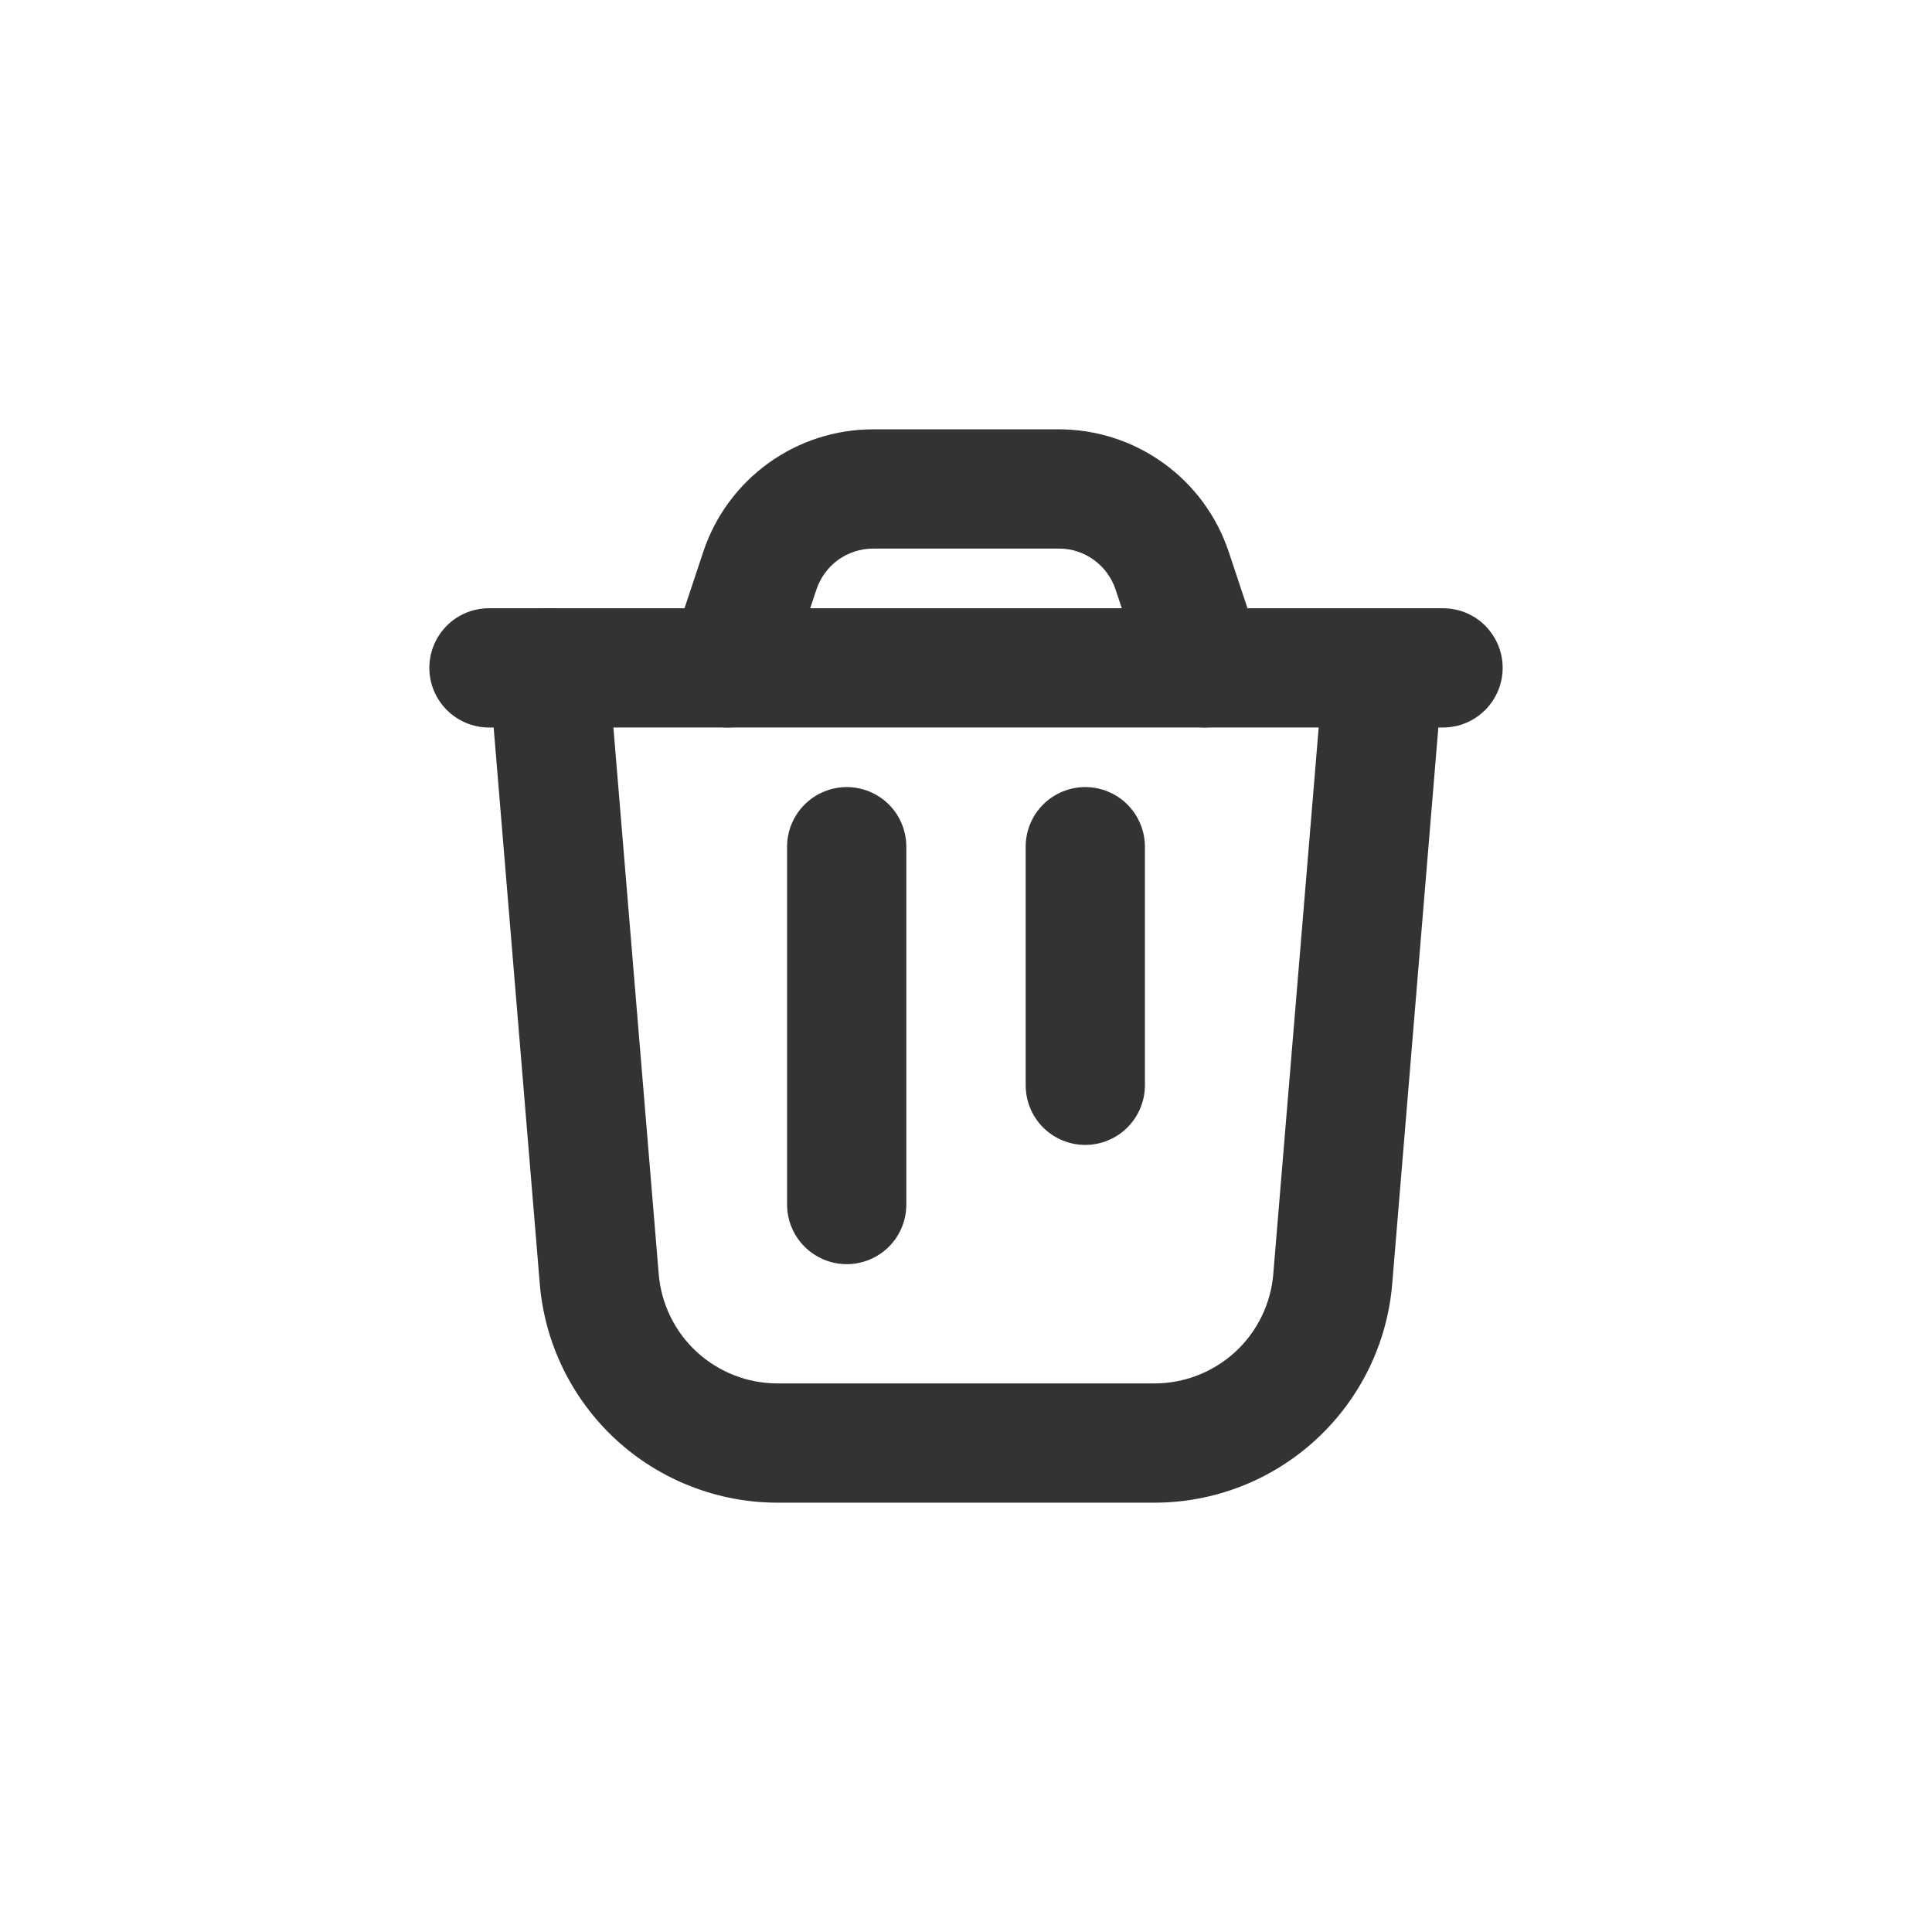
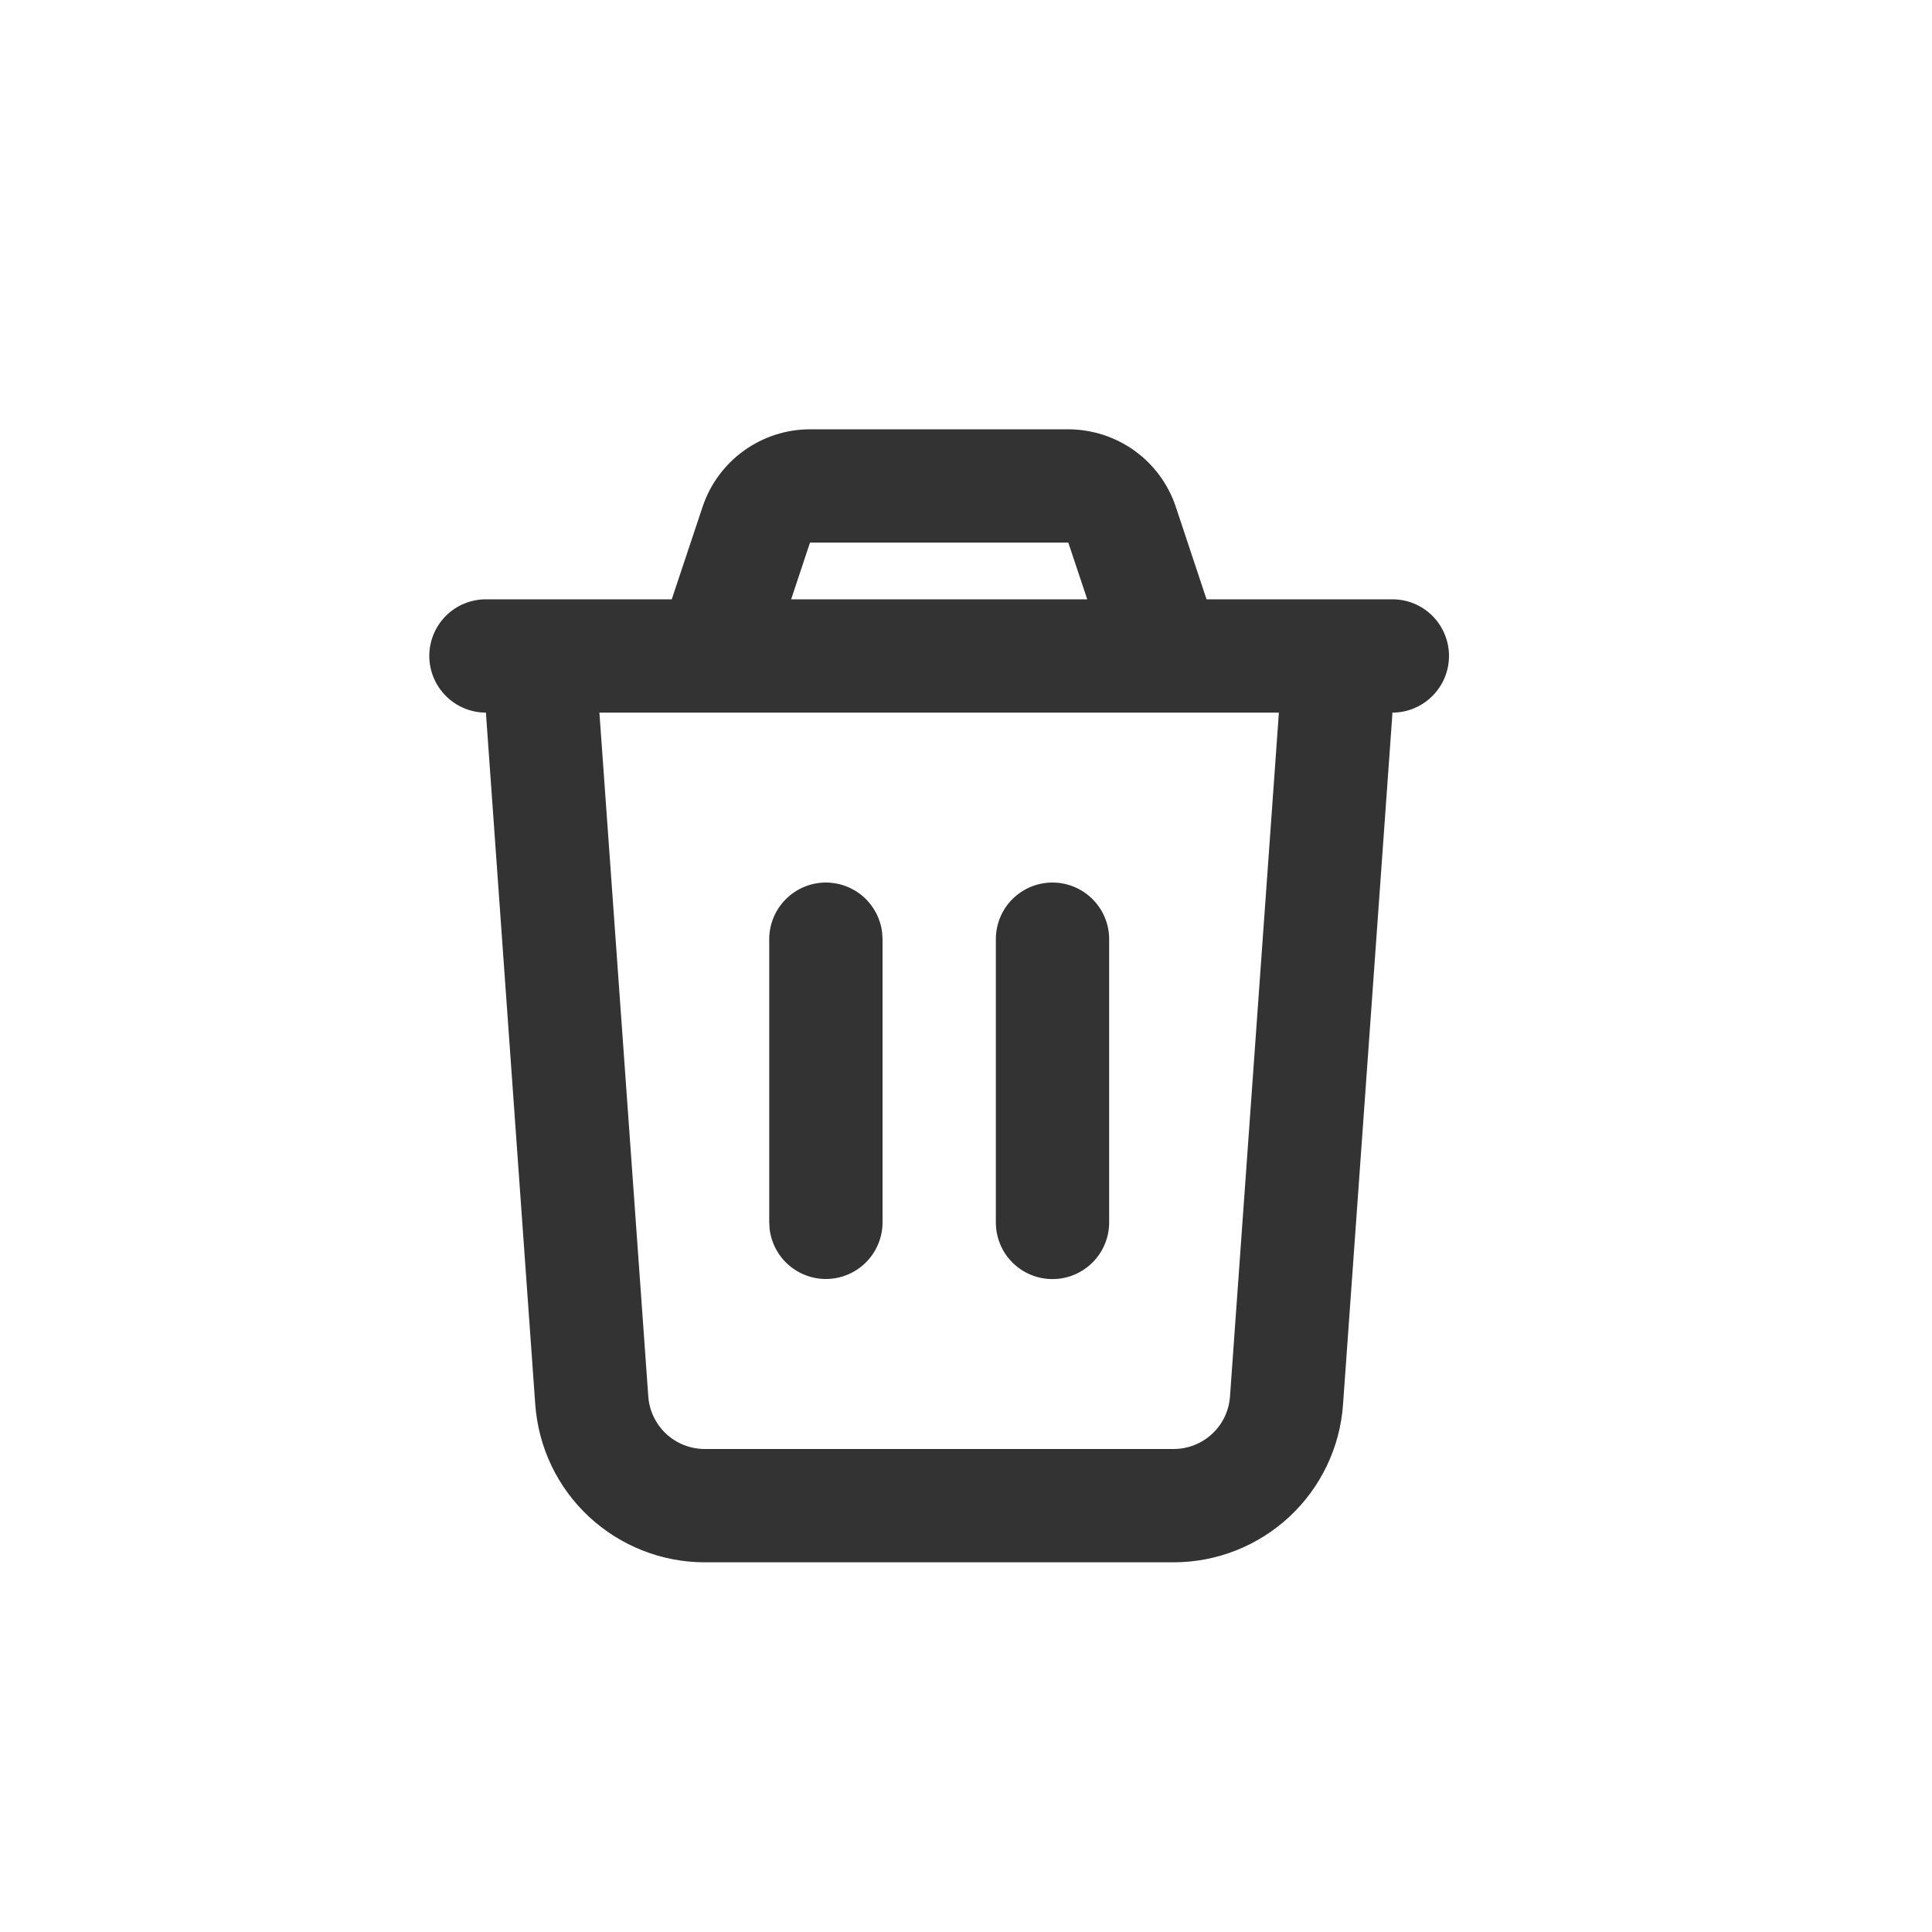
- <svg xmlns="http://www.w3.org/2000/svg" width="18" height="18" viewBox="0 0 18 18" fill="none">
-   <path fill-rule="evenodd" clip-rule="evenodd" d="M5.065 5.668C5.138 5.662 5.211 5.671 5.281 5.693C5.35 5.715 5.415 5.751 5.47 5.798C5.526 5.845 5.572 5.903 5.605 5.968C5.639 6.033 5.659 6.103 5.665 6.176L6.137 11.869C6.16 12.147 6.286 12.406 6.491 12.595C6.697 12.784 6.965 12.889 7.244 12.889H10.756C11.035 12.889 11.303 12.784 11.509 12.595C11.714 12.406 11.84 12.147 11.863 11.869L12.336 6.176C12.349 6.03 12.42 5.896 12.532 5.802C12.644 5.708 12.789 5.662 12.935 5.674C13.081 5.686 13.216 5.755 13.311 5.867C13.406 5.978 13.454 6.122 13.443 6.268L12.971 11.961C12.925 12.517 12.671 13.035 12.261 13.412C11.851 13.79 11.314 14 10.757 14H7.244C6.687 14 6.149 13.79 5.739 13.413C5.329 13.035 5.075 12.517 5.029 11.961L4.557 6.268C4.551 6.196 4.559 6.122 4.582 6.053C4.604 5.983 4.64 5.919 4.687 5.863C4.734 5.807 4.792 5.761 4.857 5.728C4.921 5.695 4.992 5.674 5.065 5.668Z" fill="#333333" />
-   <path fill-rule="evenodd" clip-rule="evenodd" d="M4 6.222C4 6.075 4.059 5.934 4.163 5.829C4.267 5.725 4.408 5.667 4.556 5.667H13.444C13.592 5.667 13.733 5.725 13.837 5.829C13.941 5.934 14 6.075 14 6.222C14 6.37 13.941 6.511 13.837 6.615C13.733 6.719 13.592 6.778 13.444 6.778H4.556C4.408 6.778 4.267 6.719 4.163 6.615C4.059 6.511 4 6.37 4 6.222ZM7.889 7.333C8.036 7.333 8.178 7.392 8.282 7.496C8.386 7.6 8.444 7.742 8.444 7.889V11.222C8.444 11.37 8.386 11.511 8.282 11.615C8.178 11.719 8.036 11.778 7.889 11.778C7.742 11.778 7.6 11.719 7.496 11.615C7.392 11.511 7.333 11.37 7.333 11.222V7.889C7.333 7.742 7.392 7.6 7.496 7.496C7.6 7.392 7.742 7.333 7.889 7.333ZM10.111 7.333C10.258 7.333 10.4 7.392 10.504 7.496C10.608 7.6 10.667 7.742 10.667 7.889V10.111C10.667 10.258 10.608 10.4 10.504 10.504C10.4 10.608 10.258 10.667 10.111 10.667C9.964 10.667 9.822 10.608 9.718 10.504C9.614 10.4 9.556 10.258 9.556 10.111V7.889C9.556 7.742 9.614 7.6 9.718 7.496C9.822 7.392 9.964 7.333 10.111 7.333Z" fill="#333333" />
-   <path fill-rule="evenodd" clip-rule="evenodd" d="M8.134 5.111C8.017 5.111 7.904 5.148 7.809 5.216C7.715 5.284 7.644 5.381 7.607 5.491L7.305 6.398C7.258 6.538 7.158 6.653 7.026 6.719C6.895 6.785 6.742 6.796 6.602 6.749C6.462 6.703 6.347 6.603 6.281 6.471C6.215 6.339 6.204 6.186 6.251 6.047L6.553 5.139C6.663 4.808 6.876 4.519 7.159 4.315C7.443 4.11 7.784 4 8.134 4H9.866C10.215 4 10.556 4.11 10.84 4.315C11.124 4.519 11.336 4.808 11.447 5.139L11.749 6.047C11.773 6.116 11.782 6.189 11.777 6.262C11.771 6.335 11.752 6.406 11.719 6.471C11.687 6.536 11.641 6.594 11.586 6.642C11.531 6.69 11.467 6.726 11.398 6.749C11.329 6.772 11.255 6.782 11.183 6.776C11.11 6.771 11.039 6.752 10.974 6.719C10.842 6.653 10.742 6.538 10.695 6.398L10.393 5.491C10.356 5.381 10.285 5.284 10.191 5.216C10.097 5.148 9.983 5.111 9.867 5.111H8.135H8.134Z" fill="#333333" />
+ <svg xmlns="http://www.w3.org/2000/svg" width="20" height="20" viewBox="0 0 20 20" fill="none">
+   <path d="M11.059 4.444C11.305 4.445 11.545 4.522 11.745 4.666C11.945 4.81 12.094 5.013 12.172 5.247L12.49 6.204H14.414C14.569 6.204 14.718 6.265 14.828 6.375C14.938 6.485 15 6.635 15 6.79C15 6.946 14.938 7.095 14.828 7.205C14.718 7.315 14.569 7.377 14.414 7.377L14.412 7.418L13.903 14.539C13.872 14.983 13.673 15.398 13.348 15.701C13.022 16.004 12.594 16.173 12.149 16.173H7.296C6.851 16.173 6.423 16.004 6.097 15.701C5.771 15.398 5.573 14.983 5.541 14.539L5.033 7.418L5.031 7.377C4.875 7.377 4.726 7.315 4.616 7.205C4.506 7.095 4.444 6.946 4.444 6.79C4.444 6.635 4.506 6.485 4.616 6.375C4.726 6.265 4.875 6.204 5.031 6.204H6.954L7.273 5.247C7.351 5.013 7.5 4.81 7.7 4.666C7.899 4.522 8.14 4.444 8.386 4.444H11.059ZM13.239 7.377H6.205L6.711 14.455C6.721 14.603 6.788 14.742 6.896 14.843C7.005 14.944 7.147 15 7.296 15H12.149C12.297 15 12.44 14.944 12.548 14.843C12.657 14.742 12.723 14.603 12.733 14.455L13.239 7.377ZM8.549 9.136C8.693 9.136 8.832 9.189 8.939 9.284C9.046 9.379 9.115 9.511 9.132 9.654L9.136 9.722V12.654C9.136 12.804 9.078 12.947 8.976 13.056C8.873 13.165 8.733 13.23 8.584 13.239C8.435 13.248 8.288 13.199 8.173 13.103C8.058 13.007 7.985 12.871 7.967 12.723L7.963 12.654V9.722C7.963 9.567 8.025 9.418 8.135 9.308C8.245 9.198 8.394 9.136 8.549 9.136ZM10.895 9.136C11.051 9.136 11.2 9.198 11.31 9.308C11.42 9.418 11.482 9.567 11.482 9.722V12.654C11.482 12.81 11.42 12.959 11.31 13.069C11.2 13.179 11.051 13.241 10.895 13.241C10.739 13.241 10.59 13.179 10.48 13.069C10.37 12.959 10.309 12.81 10.309 12.654V9.722C10.309 9.567 10.37 9.418 10.48 9.308C10.59 9.198 10.739 9.136 10.895 9.136ZM11.059 5.617H8.385L8.19 6.204H11.255L11.059 5.617Z" fill="#333333" />
</svg>
